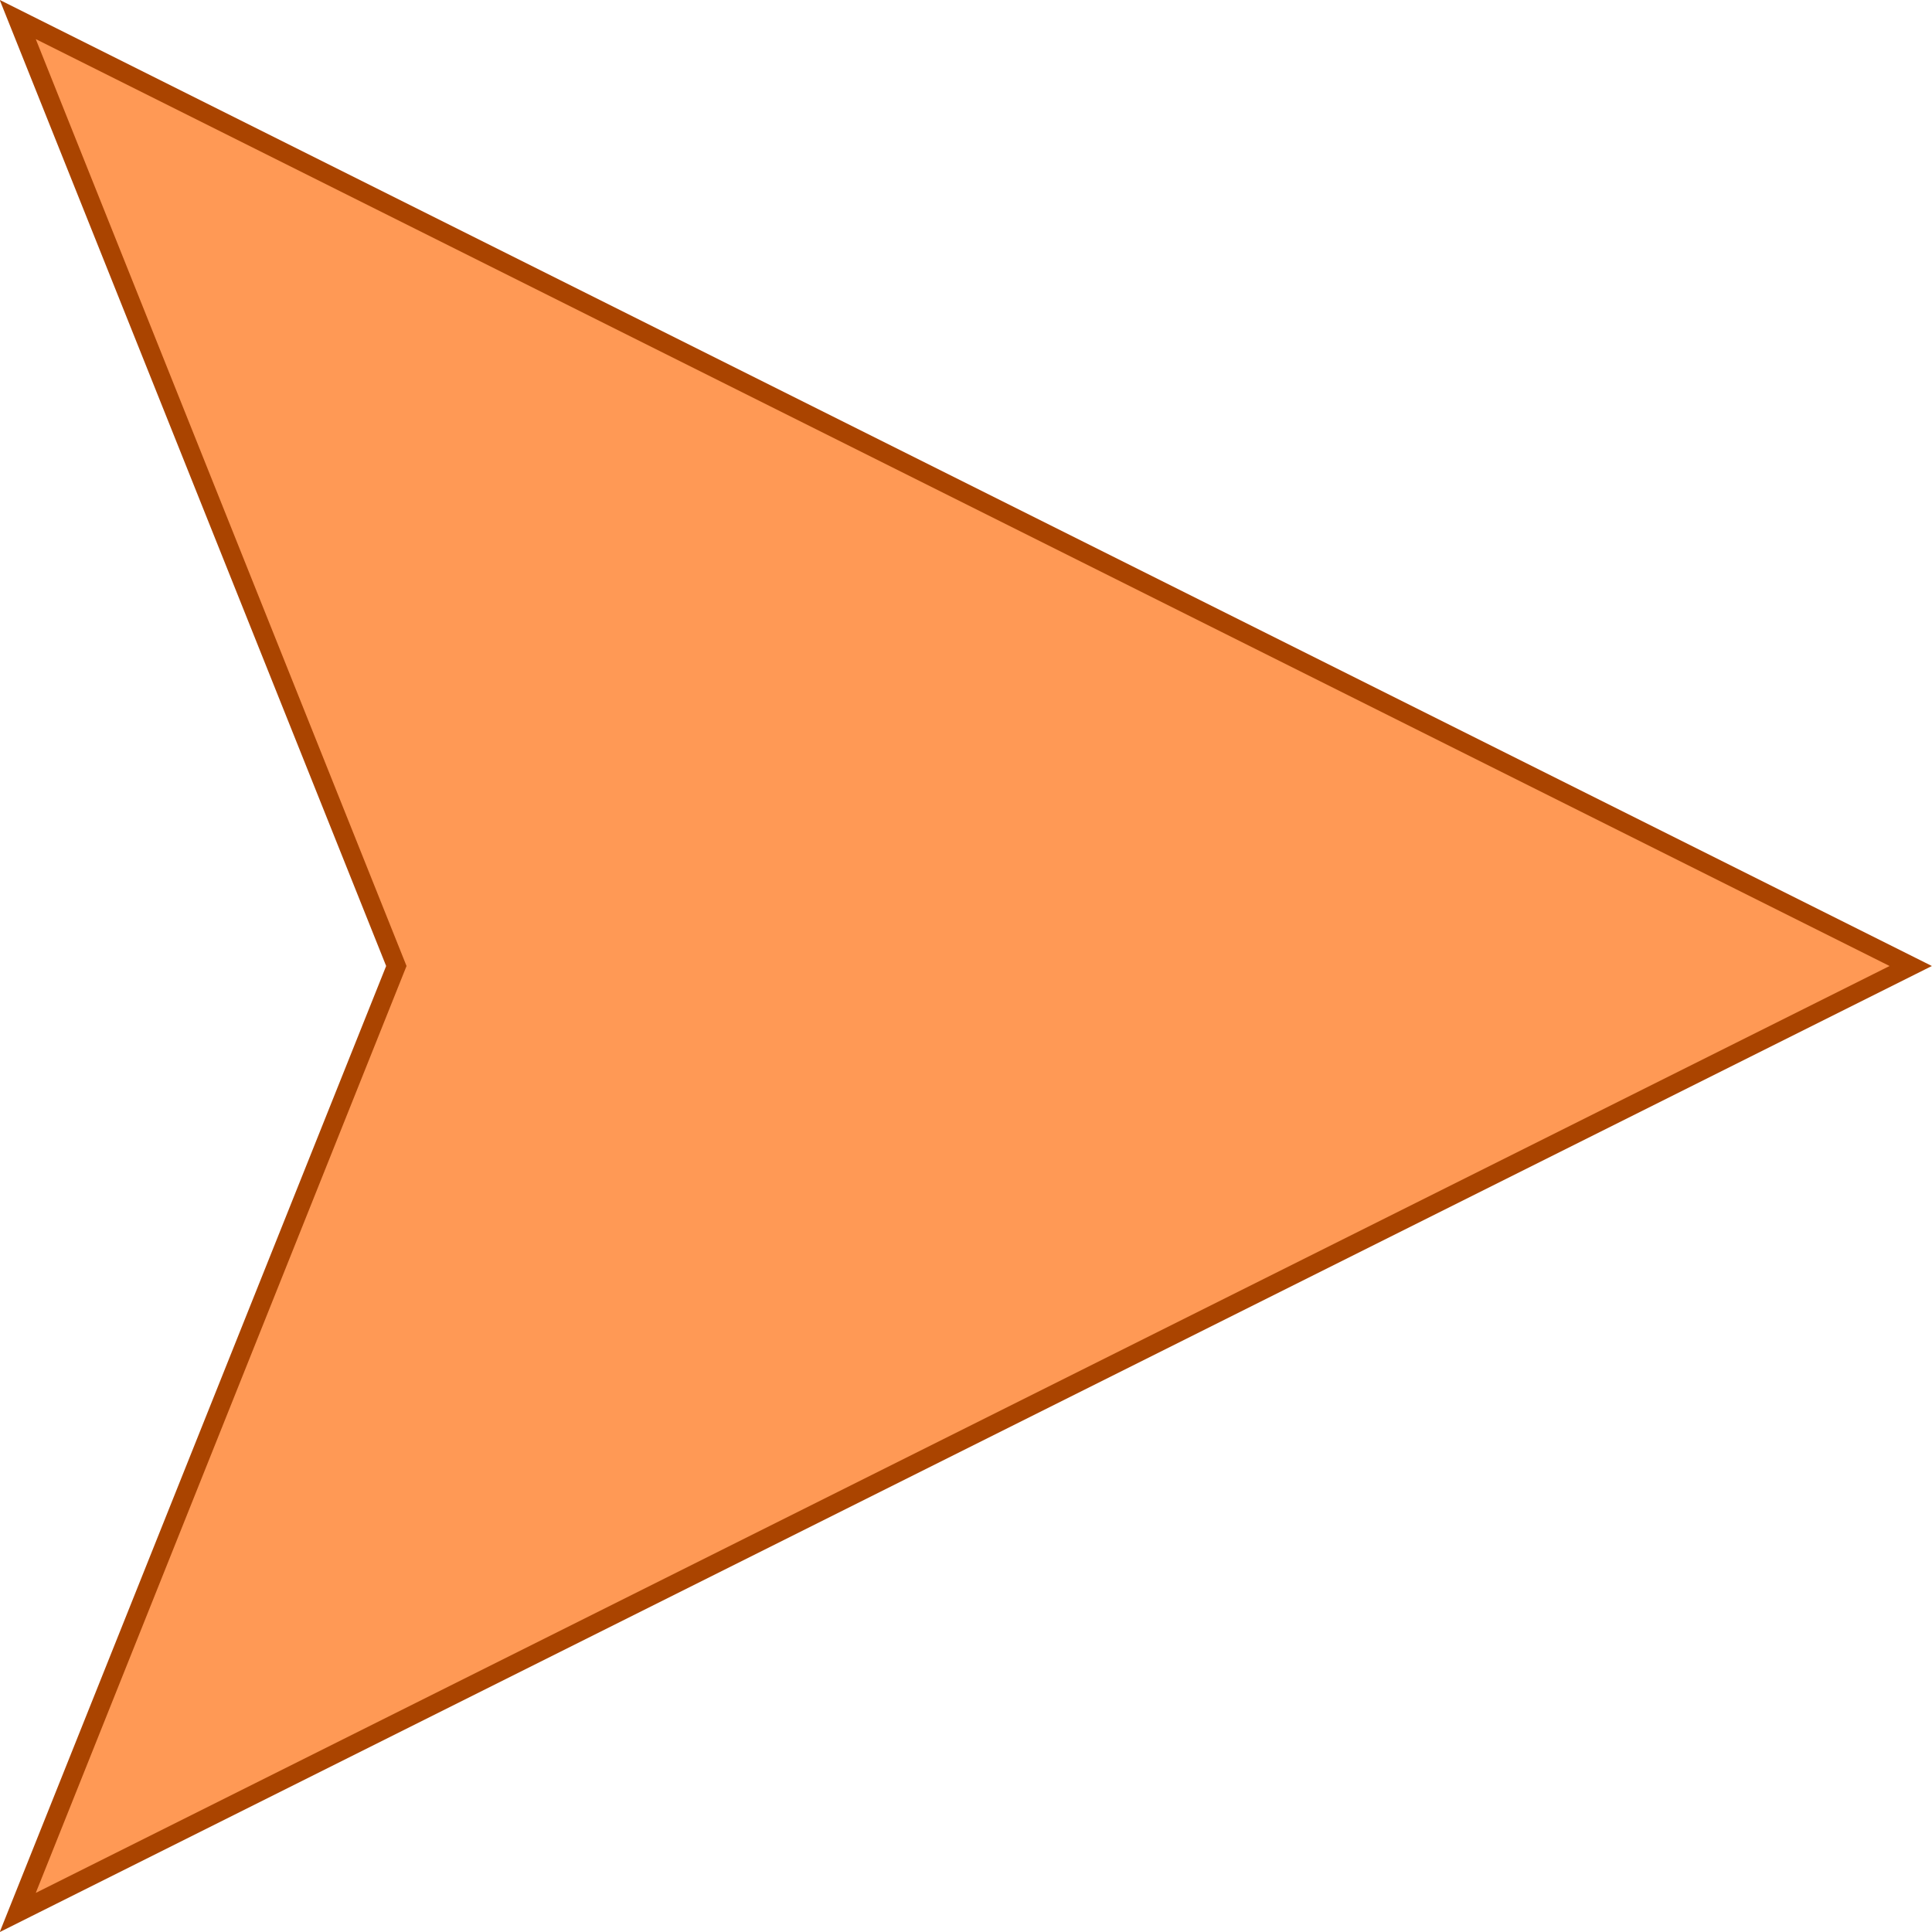
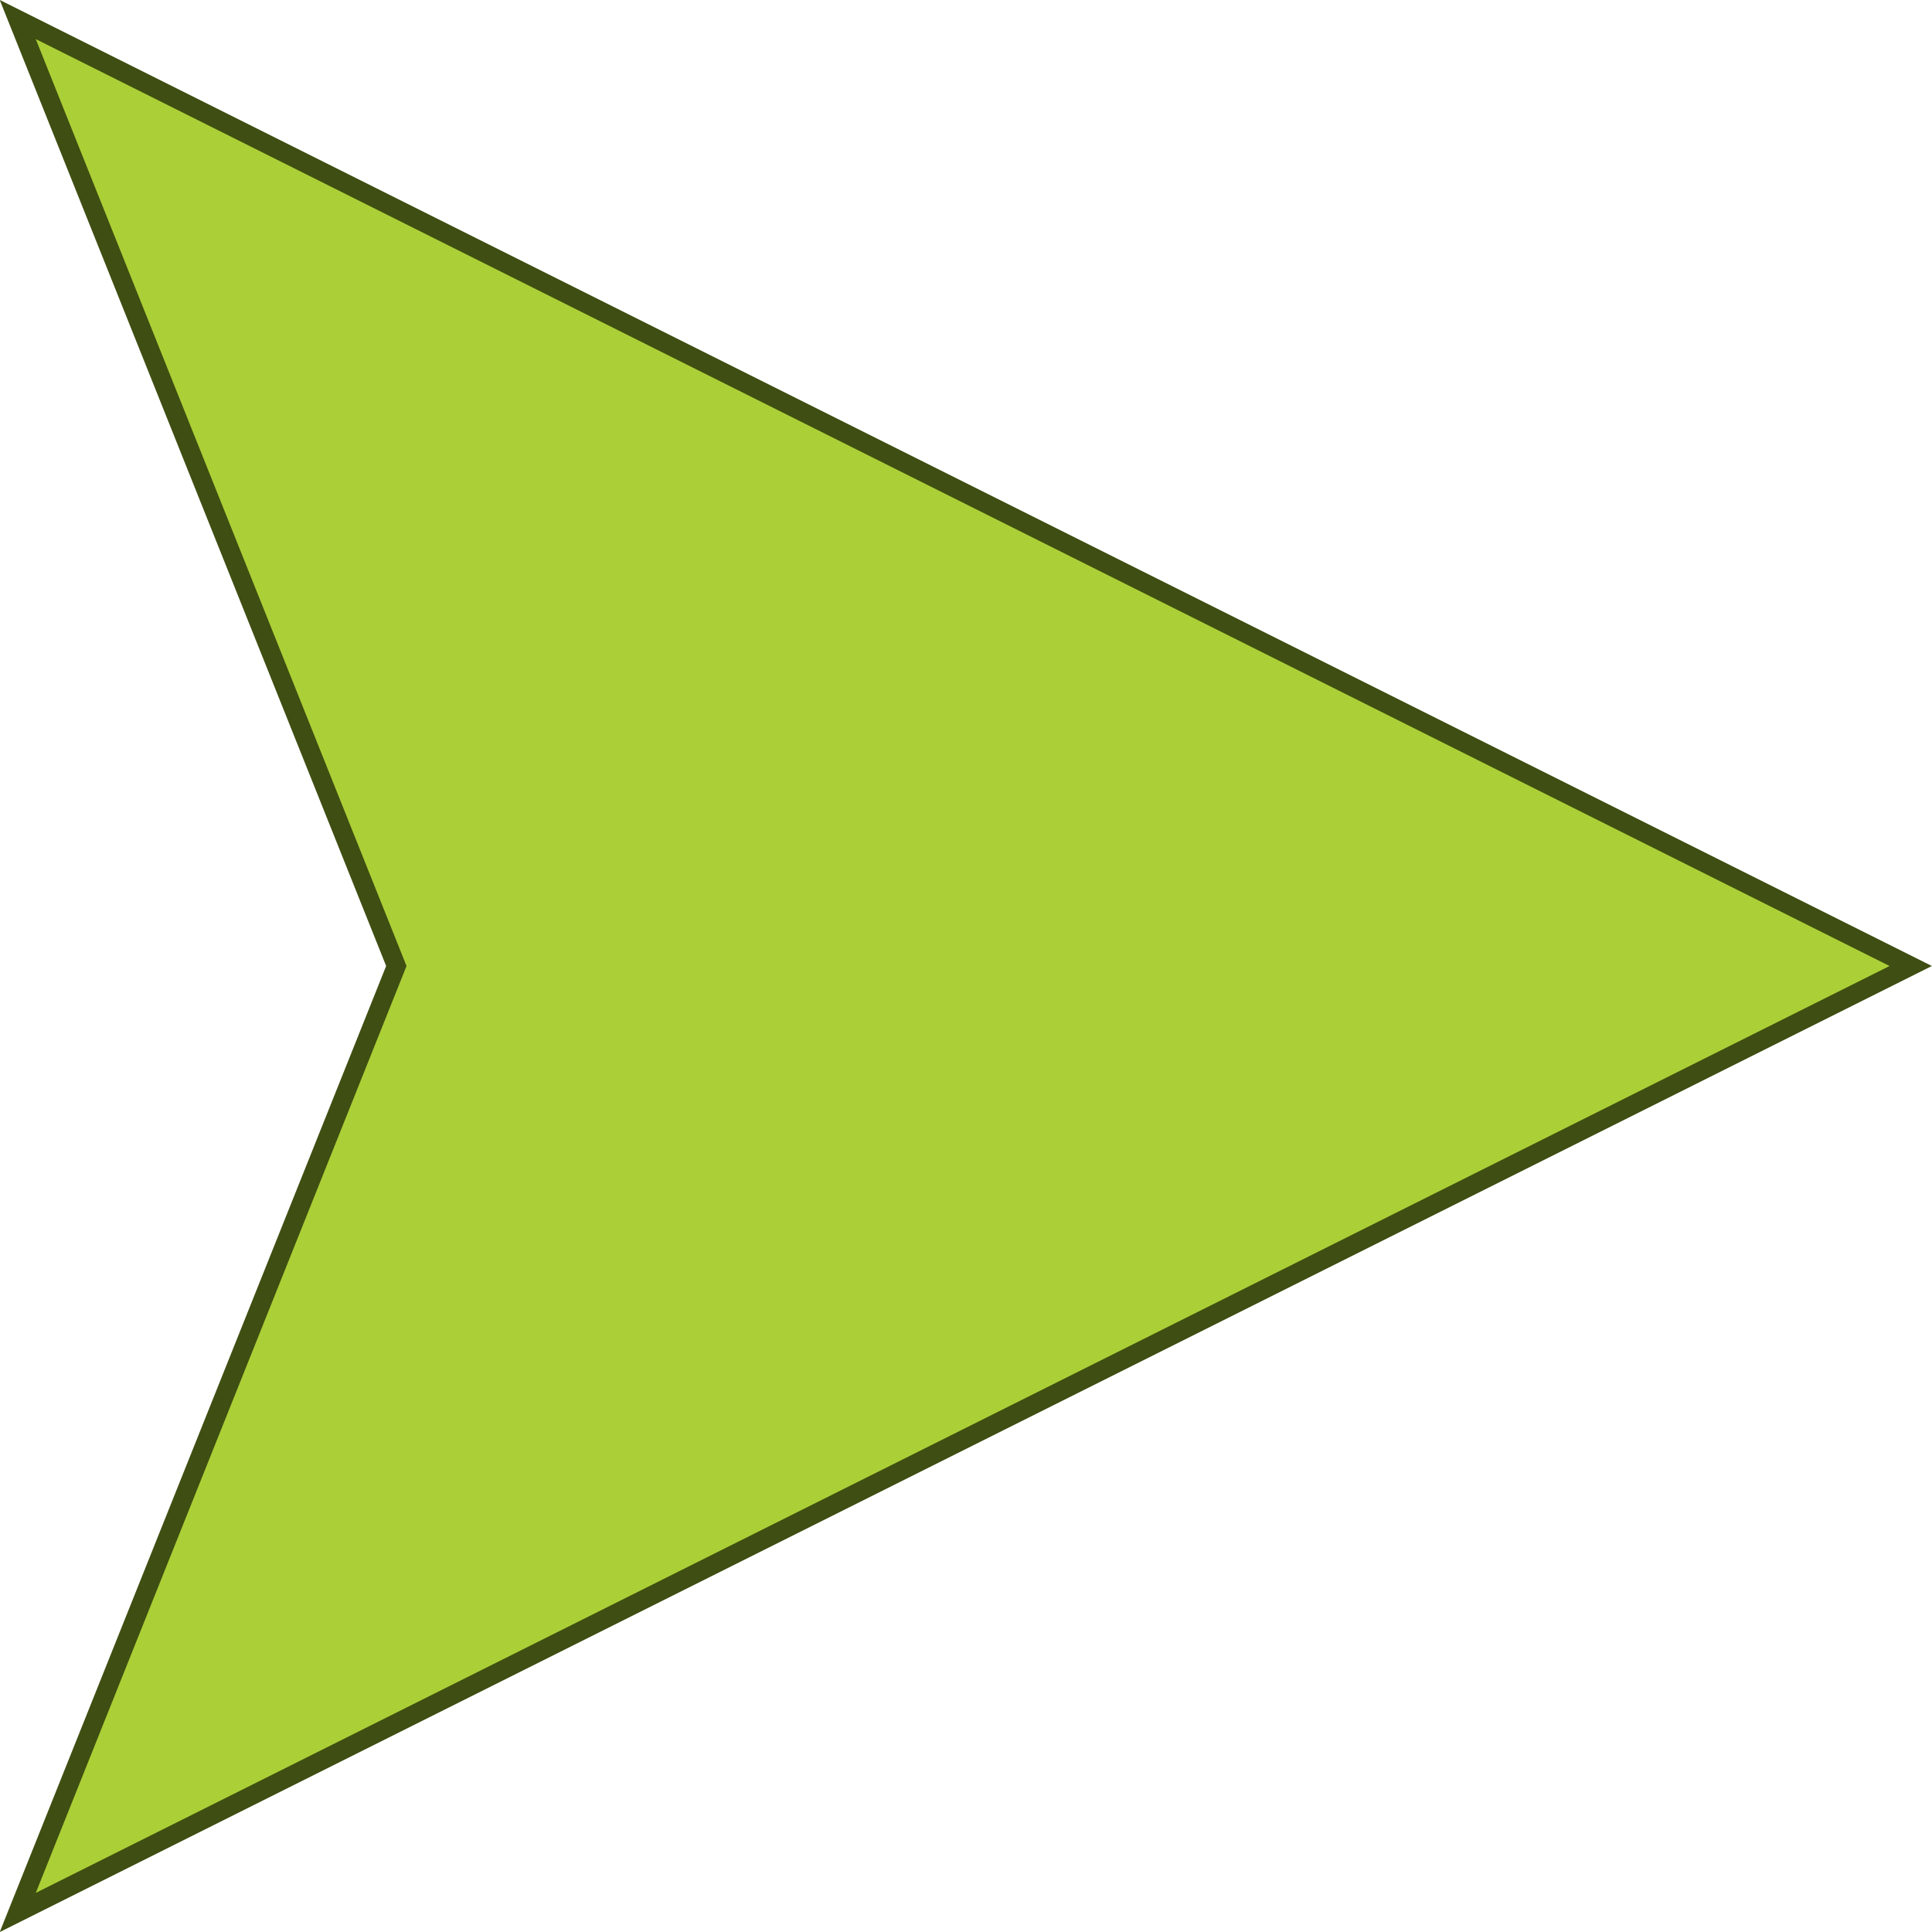
<svg xmlns="http://www.w3.org/2000/svg" width="102.062" height="102.062" id="svg2" version="1.1">
  <defs id="defs4" />
  <g id="layer1" transform="translate(-239.1875,-286.625)">
-     <path style="fill:#ff9955;stroke:#aa4400;stroke-width:1px;stroke-linecap:butt;stroke-linejoin:miter;stroke-opacity:1" d="m 260.125,337.656 -20,50 100,-50 -100,-50 z" id="path2985" />
+     <path style="fill:#abd037;stroke:#3f4e12;stroke-width:1px;stroke-linecap:butt;stroke-linejoin:miter;stroke-opacity:1;fill-opacity:1" d="m 260.125,337.656 -20,50 100,-50 -100,-50 z" id="path2985" />
  </g>
</svg>
